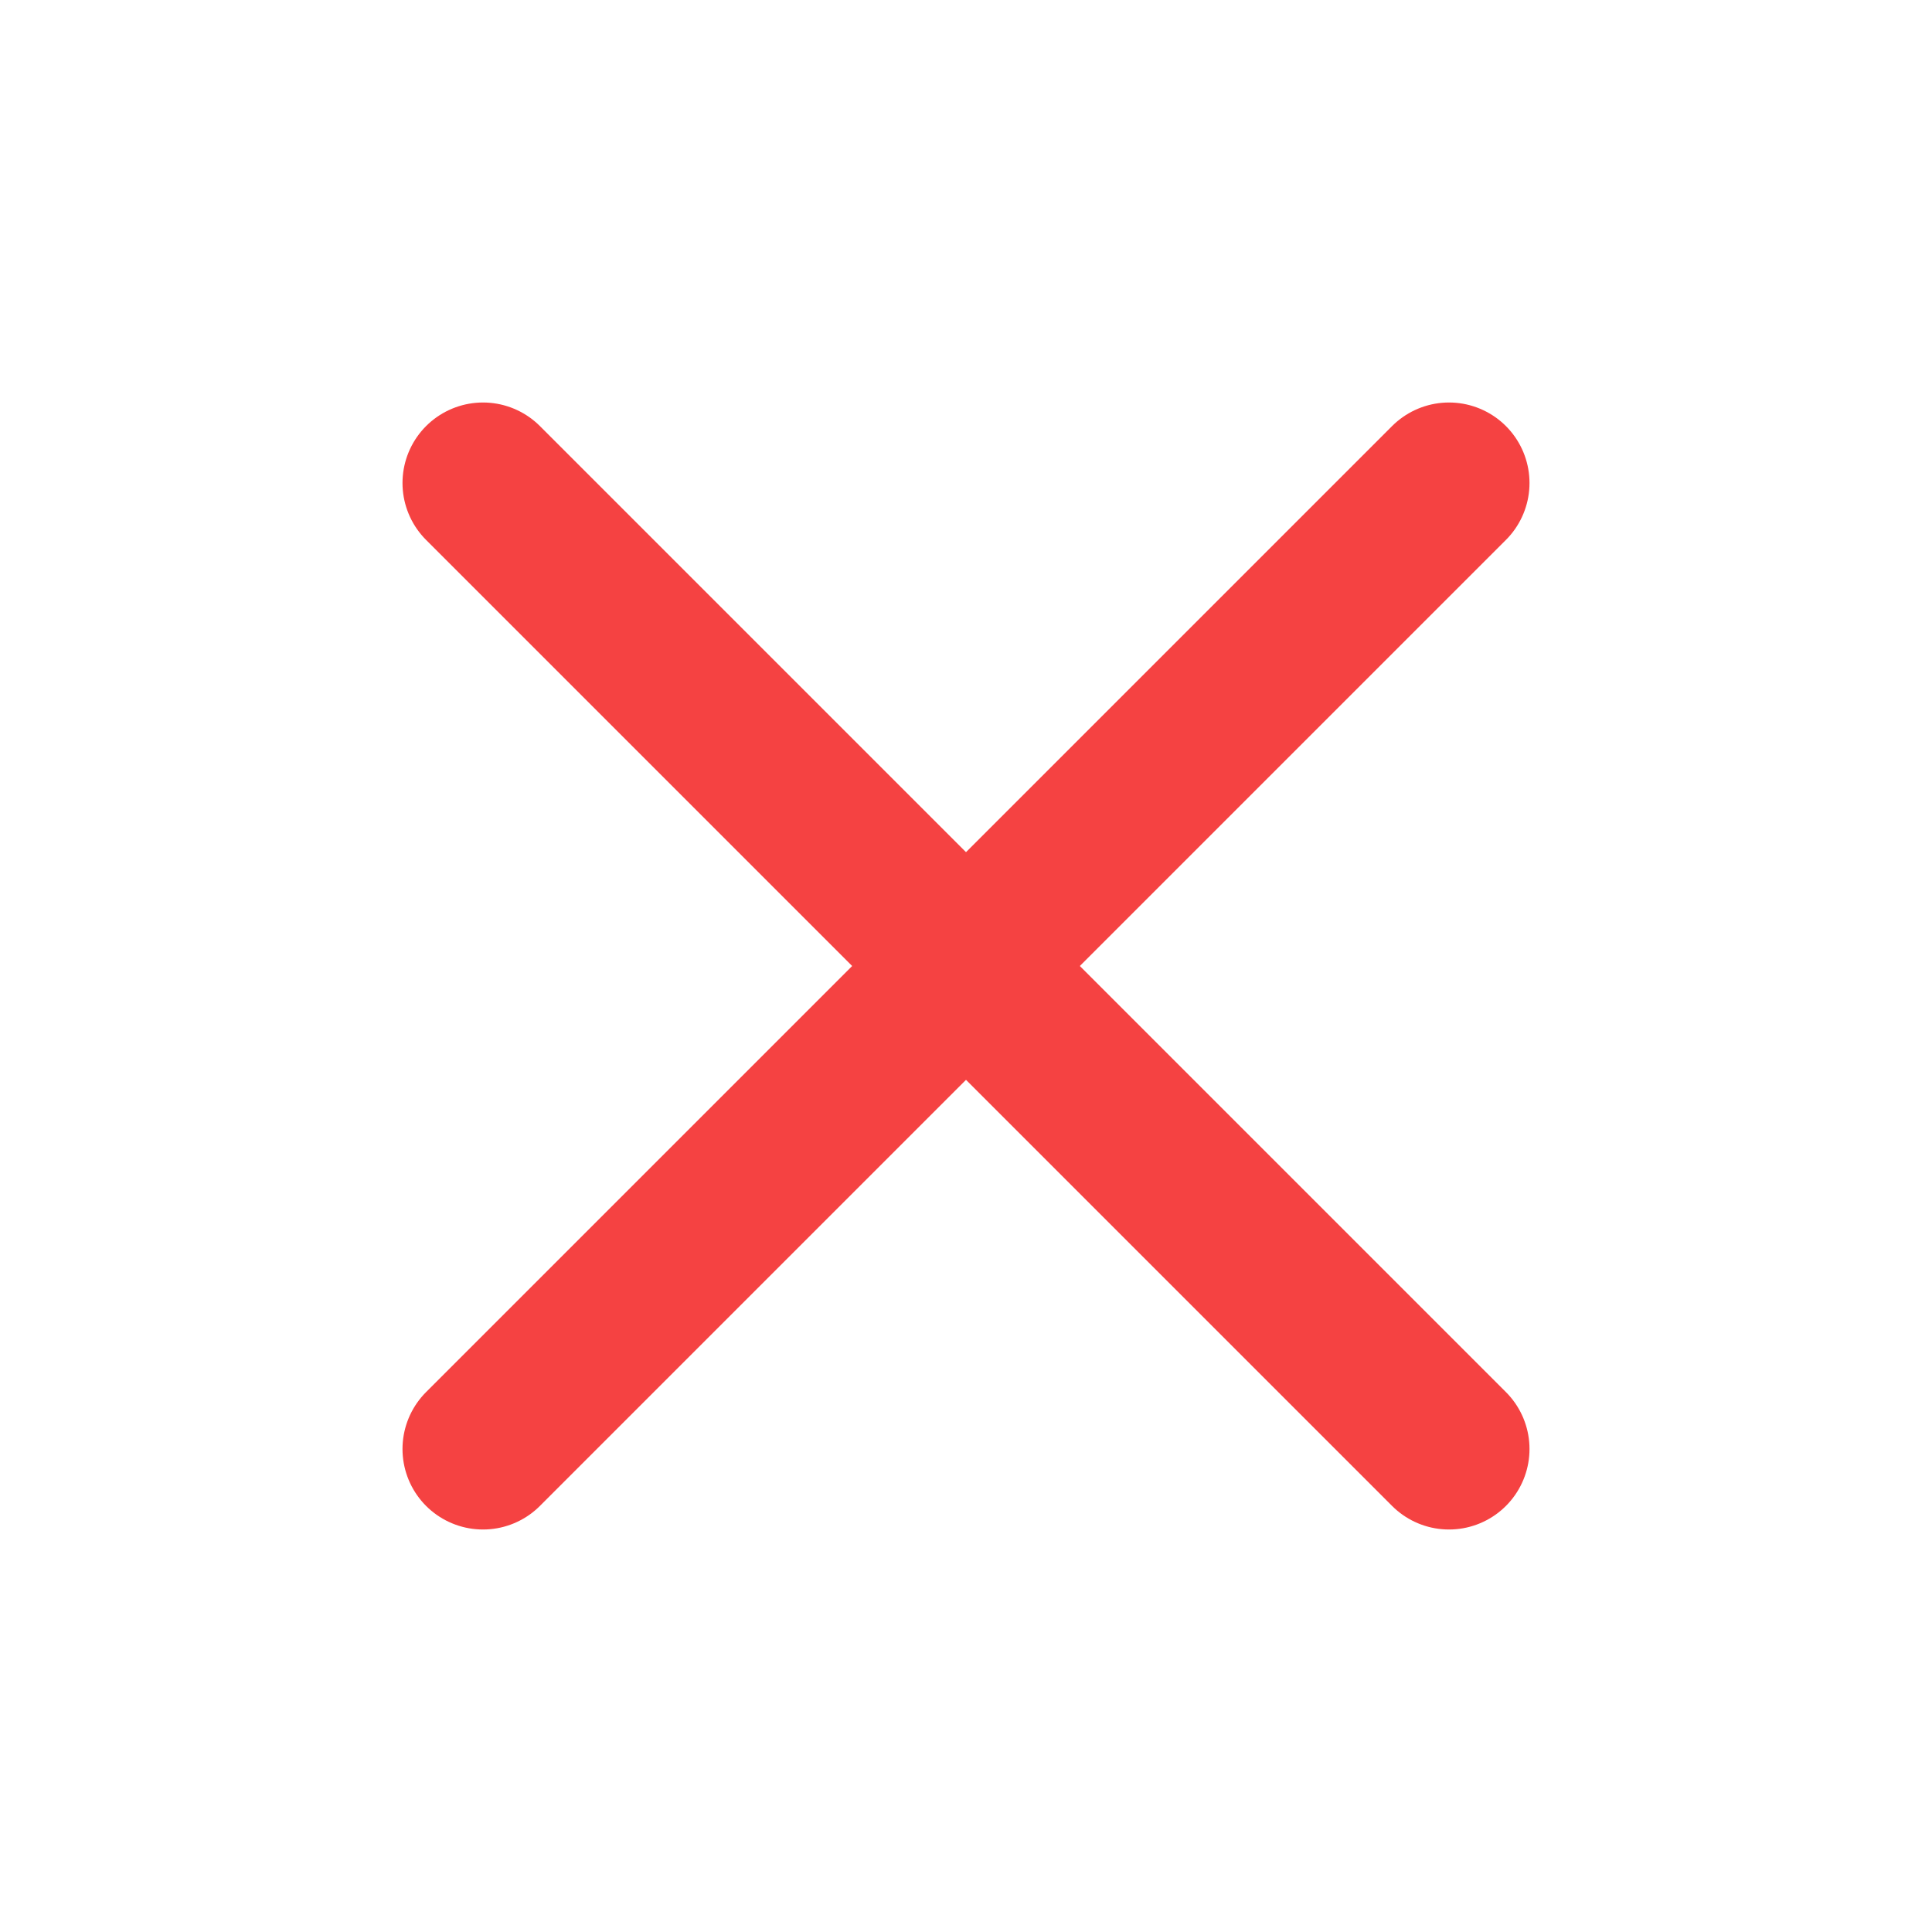
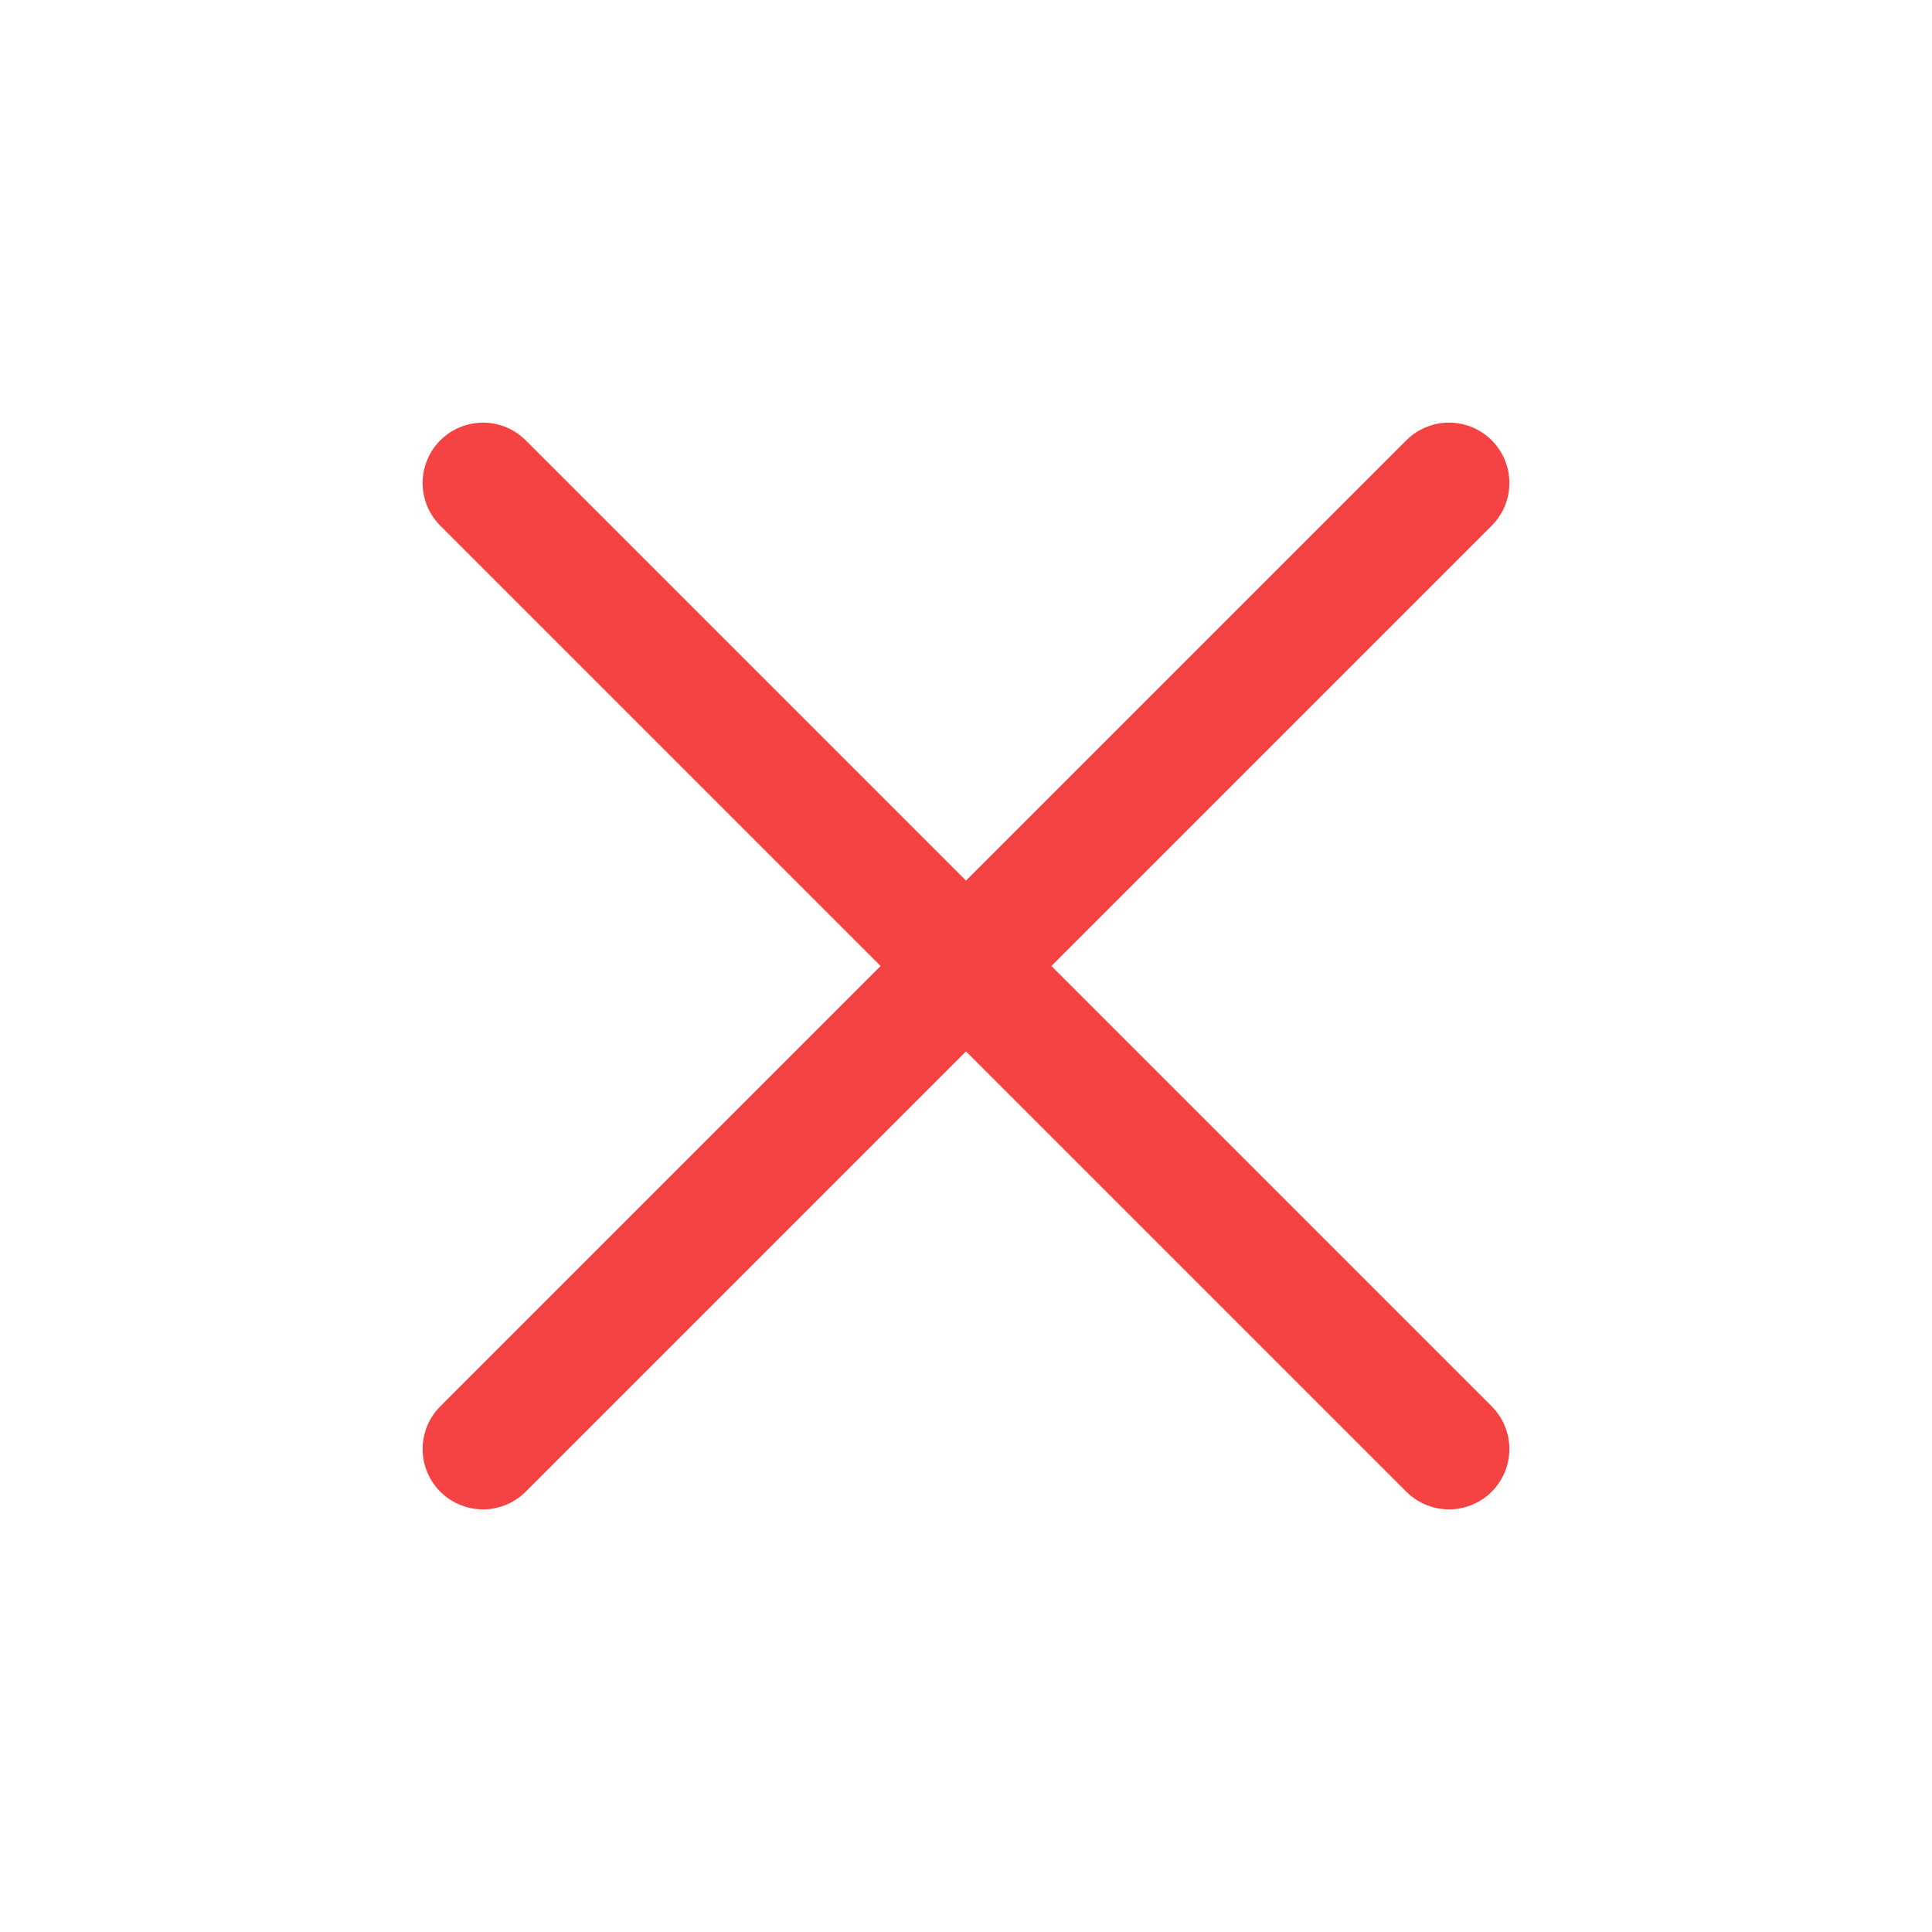
- <svg xmlns="http://www.w3.org/2000/svg" width="24" height="24" viewBox="0 0 24 24" fill="none" stroke="#f54242" stroke-width="2" stroke-linecap="round" stroke-linejoin="round">
+ <svg xmlns="http://www.w3.org/2000/svg" width="64" height="64" viewBox="0 0 24 24" fill="none" stroke="#f54242" stroke-width="1.5" stroke-linecap="round" stroke-linejoin="round">
  <line x1="18" y1="6" x2="6" y2="18" />
  <line x1="6" y1="6" x2="18" y2="18" />
</svg>
